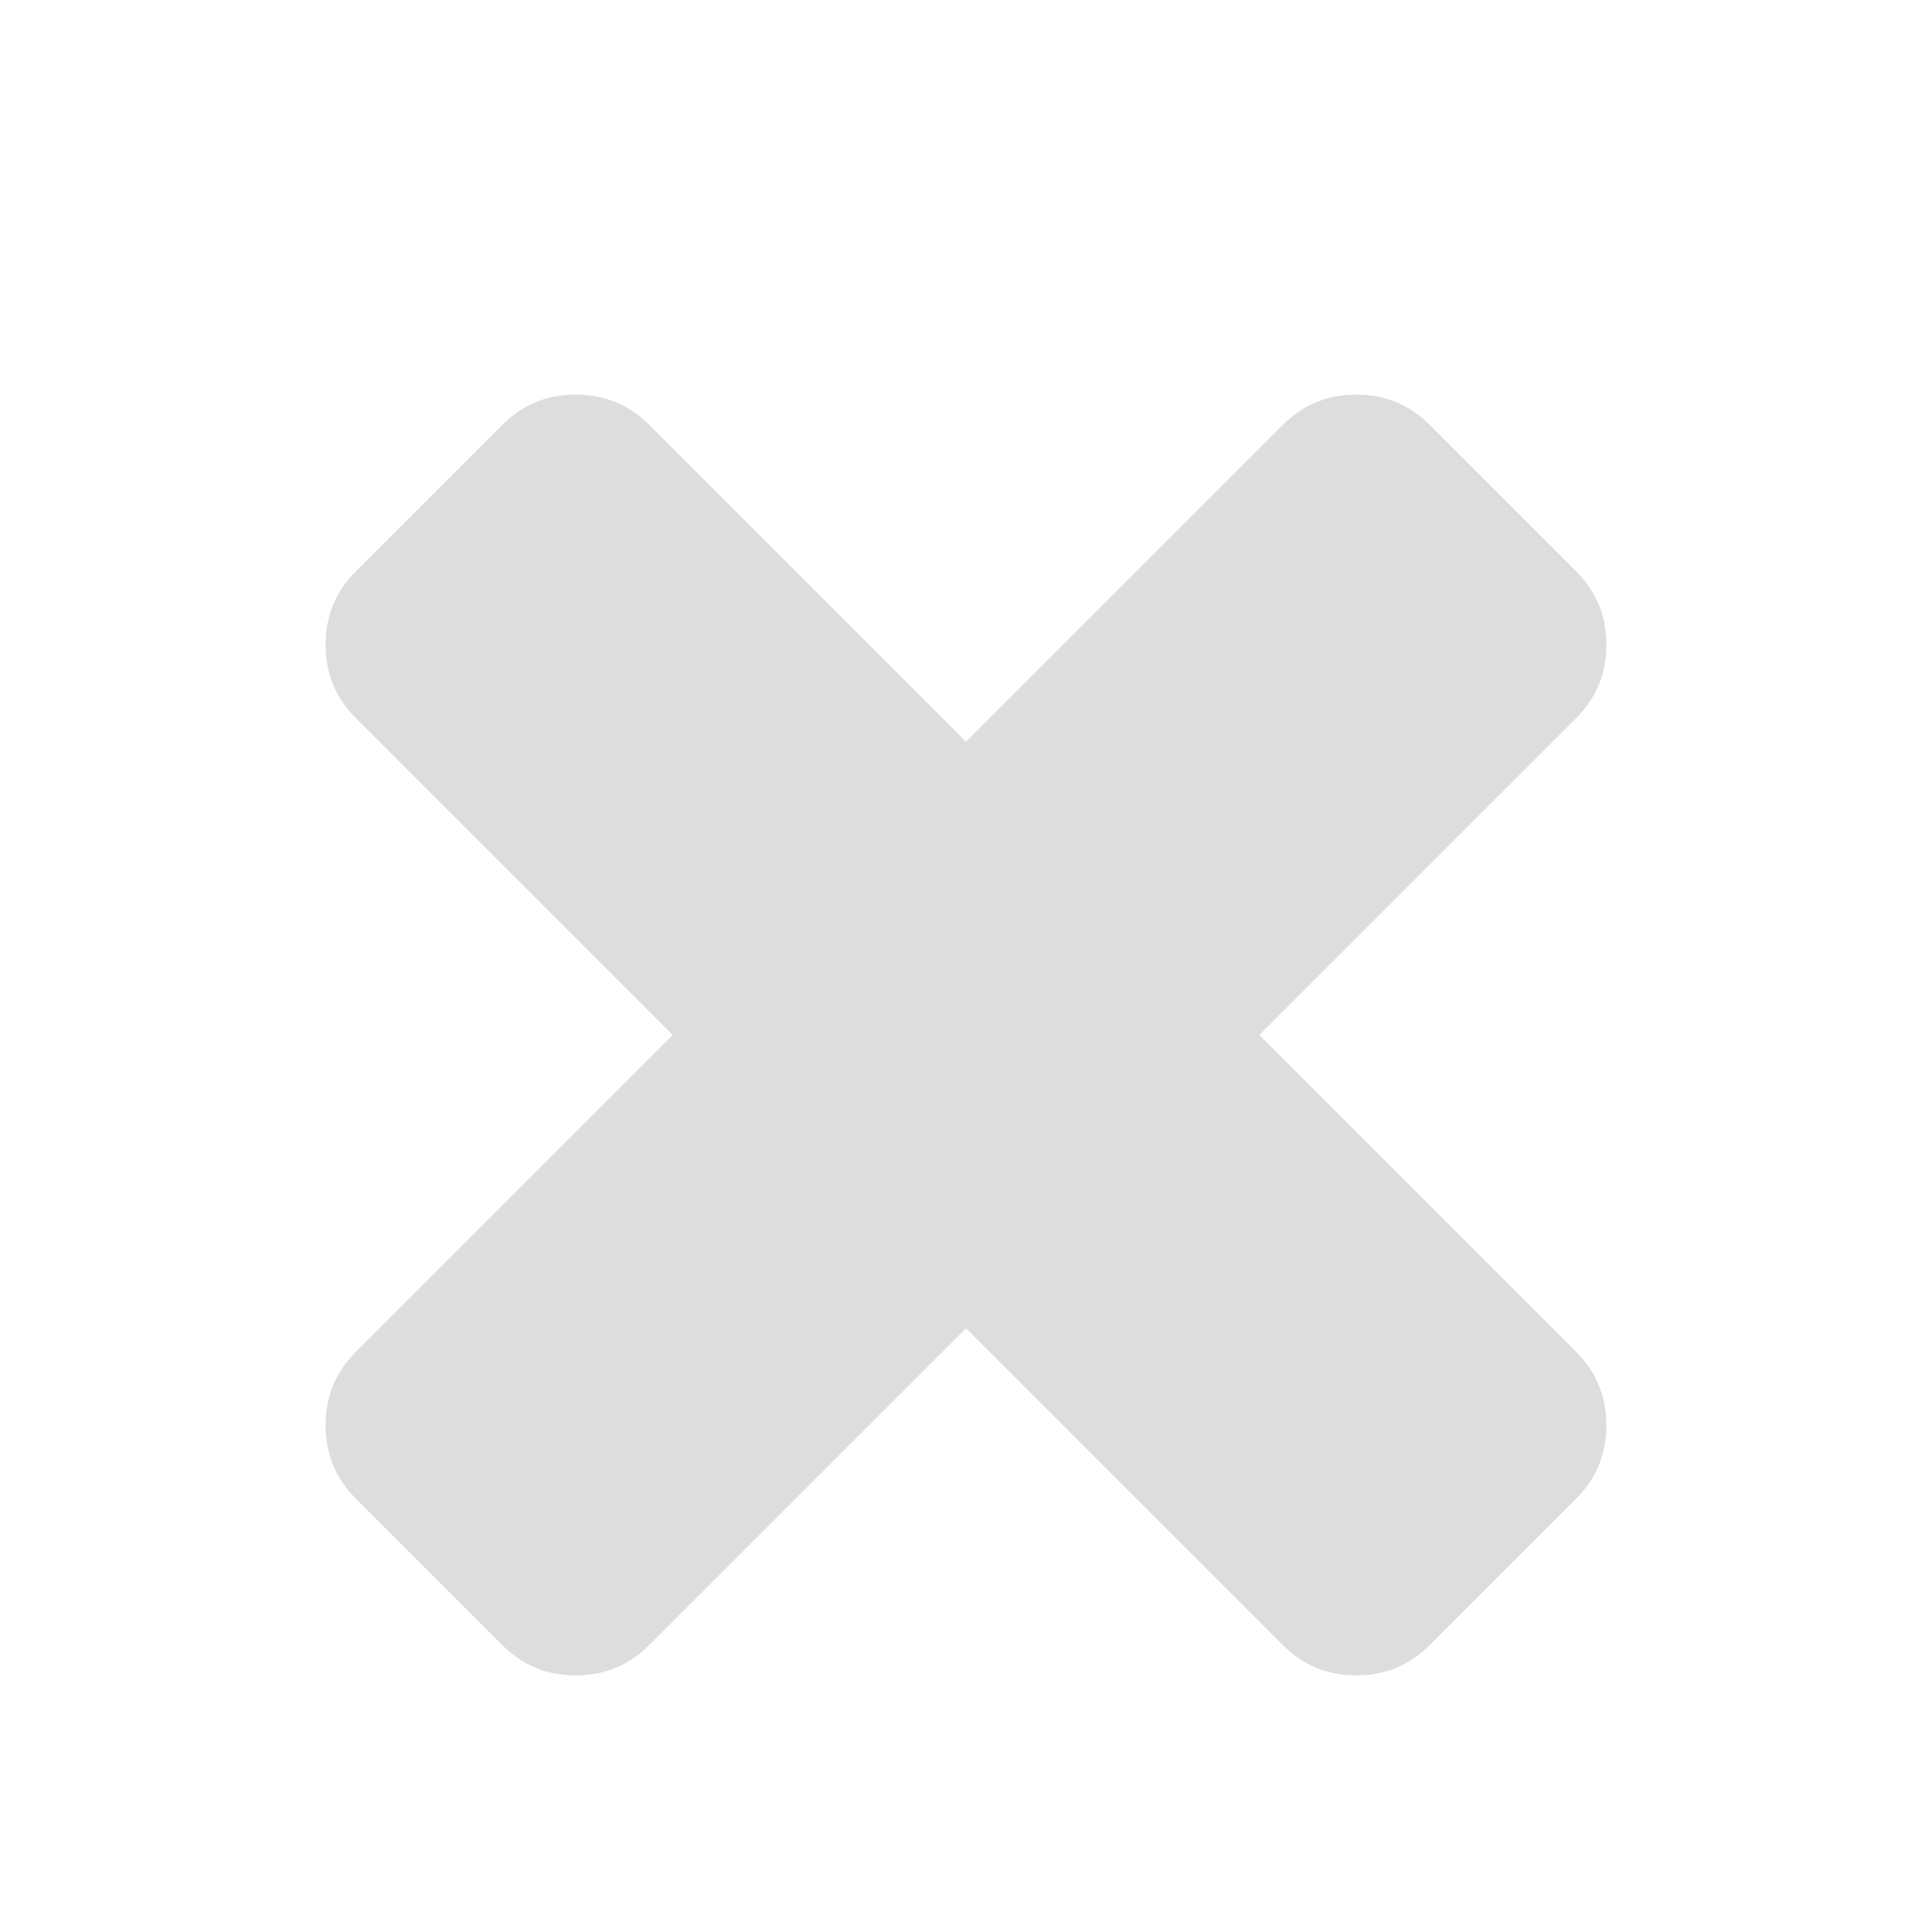
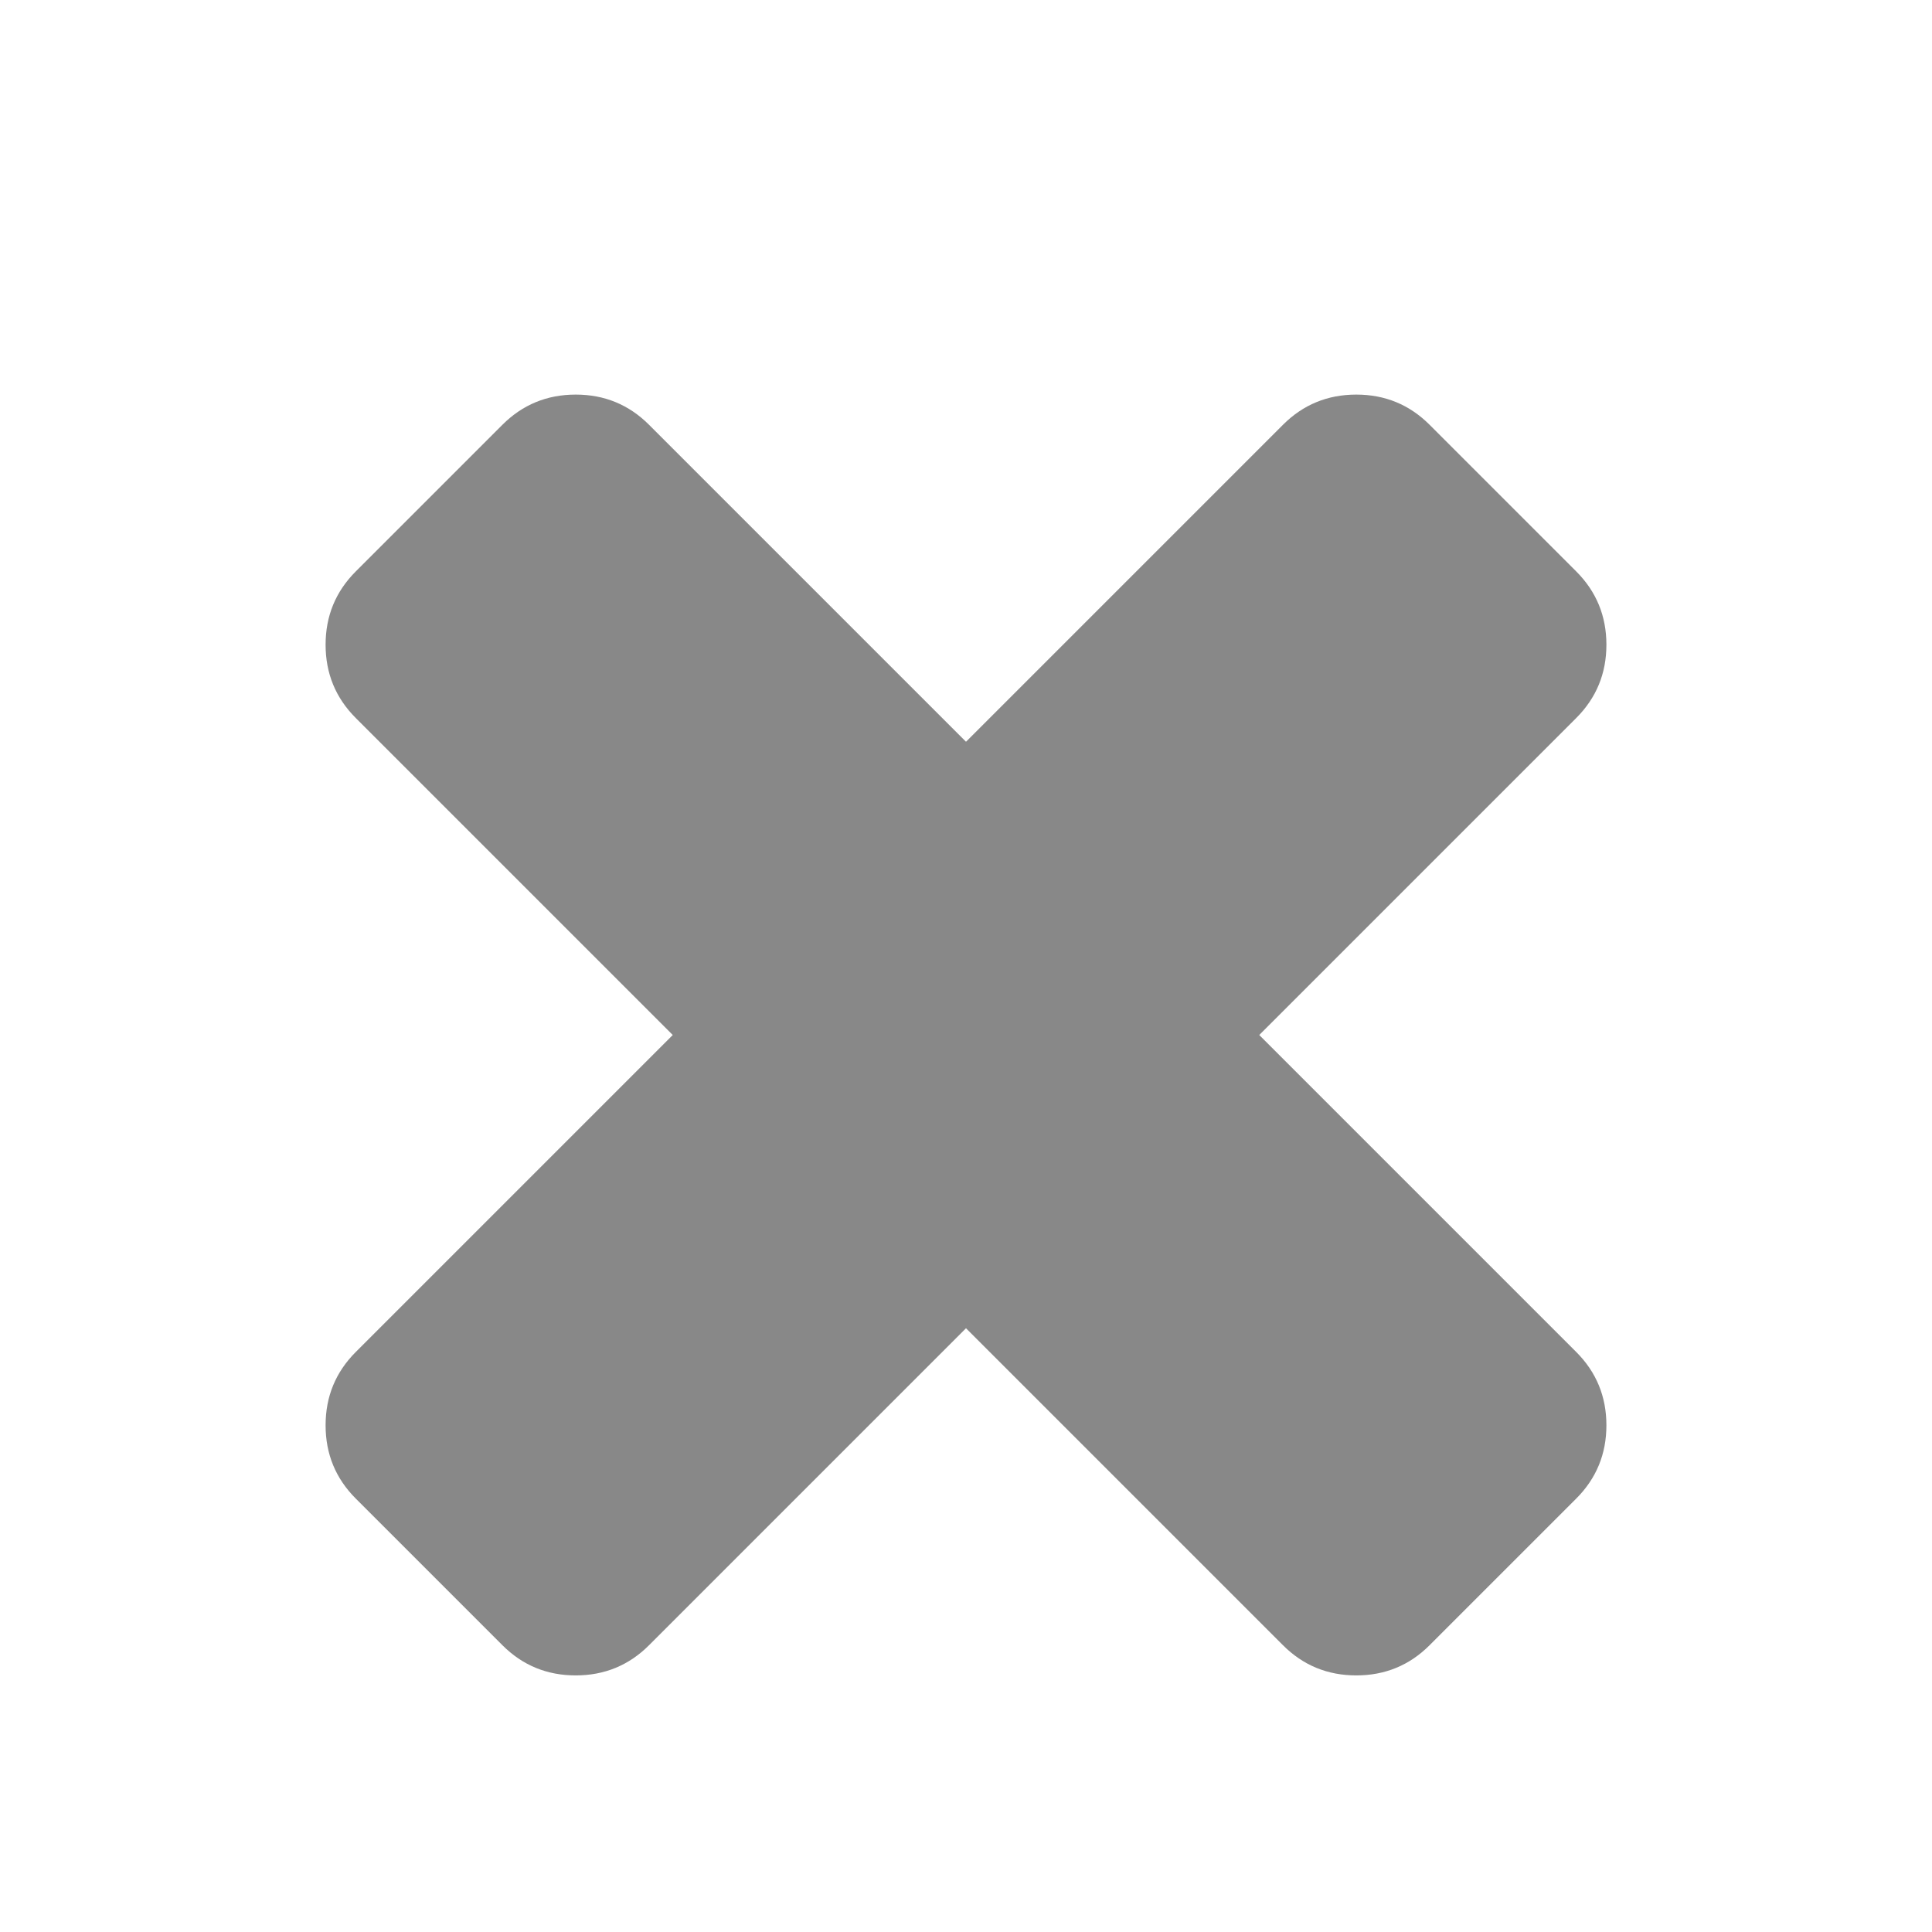
<svg xmlns="http://www.w3.org/2000/svg" width="1792" height="1792" viewBox="0 0 1792 1792">
-   <path style="fill:#dddddd" d="M1490 1322q0 40-28 68l-136 136q-28 28-68 28t-68-28l-294-294-294 294q-28 28-68 28t-68-28l-136-136q-28-28-28-68t28-68l294-294-294-294q-28-28-28-68t28-68l136-136q28-28 68-28t68 28l294 294 294-294q28-28 68-28t68 28l136 136q28 28 28 68t-28 68l-294 294 294 294q28 28 28 68z" />
+   <path style="fill:#888" d="M1490 1322q0 40-28 68l-136 136q-28 28-68 28t-68-28l-294-294-294 294q-28 28-68 28t-68-28l-136-136q-28-28-28-68t28-68l294-294-294-294q-28-28-28-68t28-68l136-136q28-28 68-28t68 28l294 294 294-294q28-28 68-28t68 28l136 136q28 28 28 68t-28 68l-294 294 294 294q28 28 28 68z" />
</svg>
